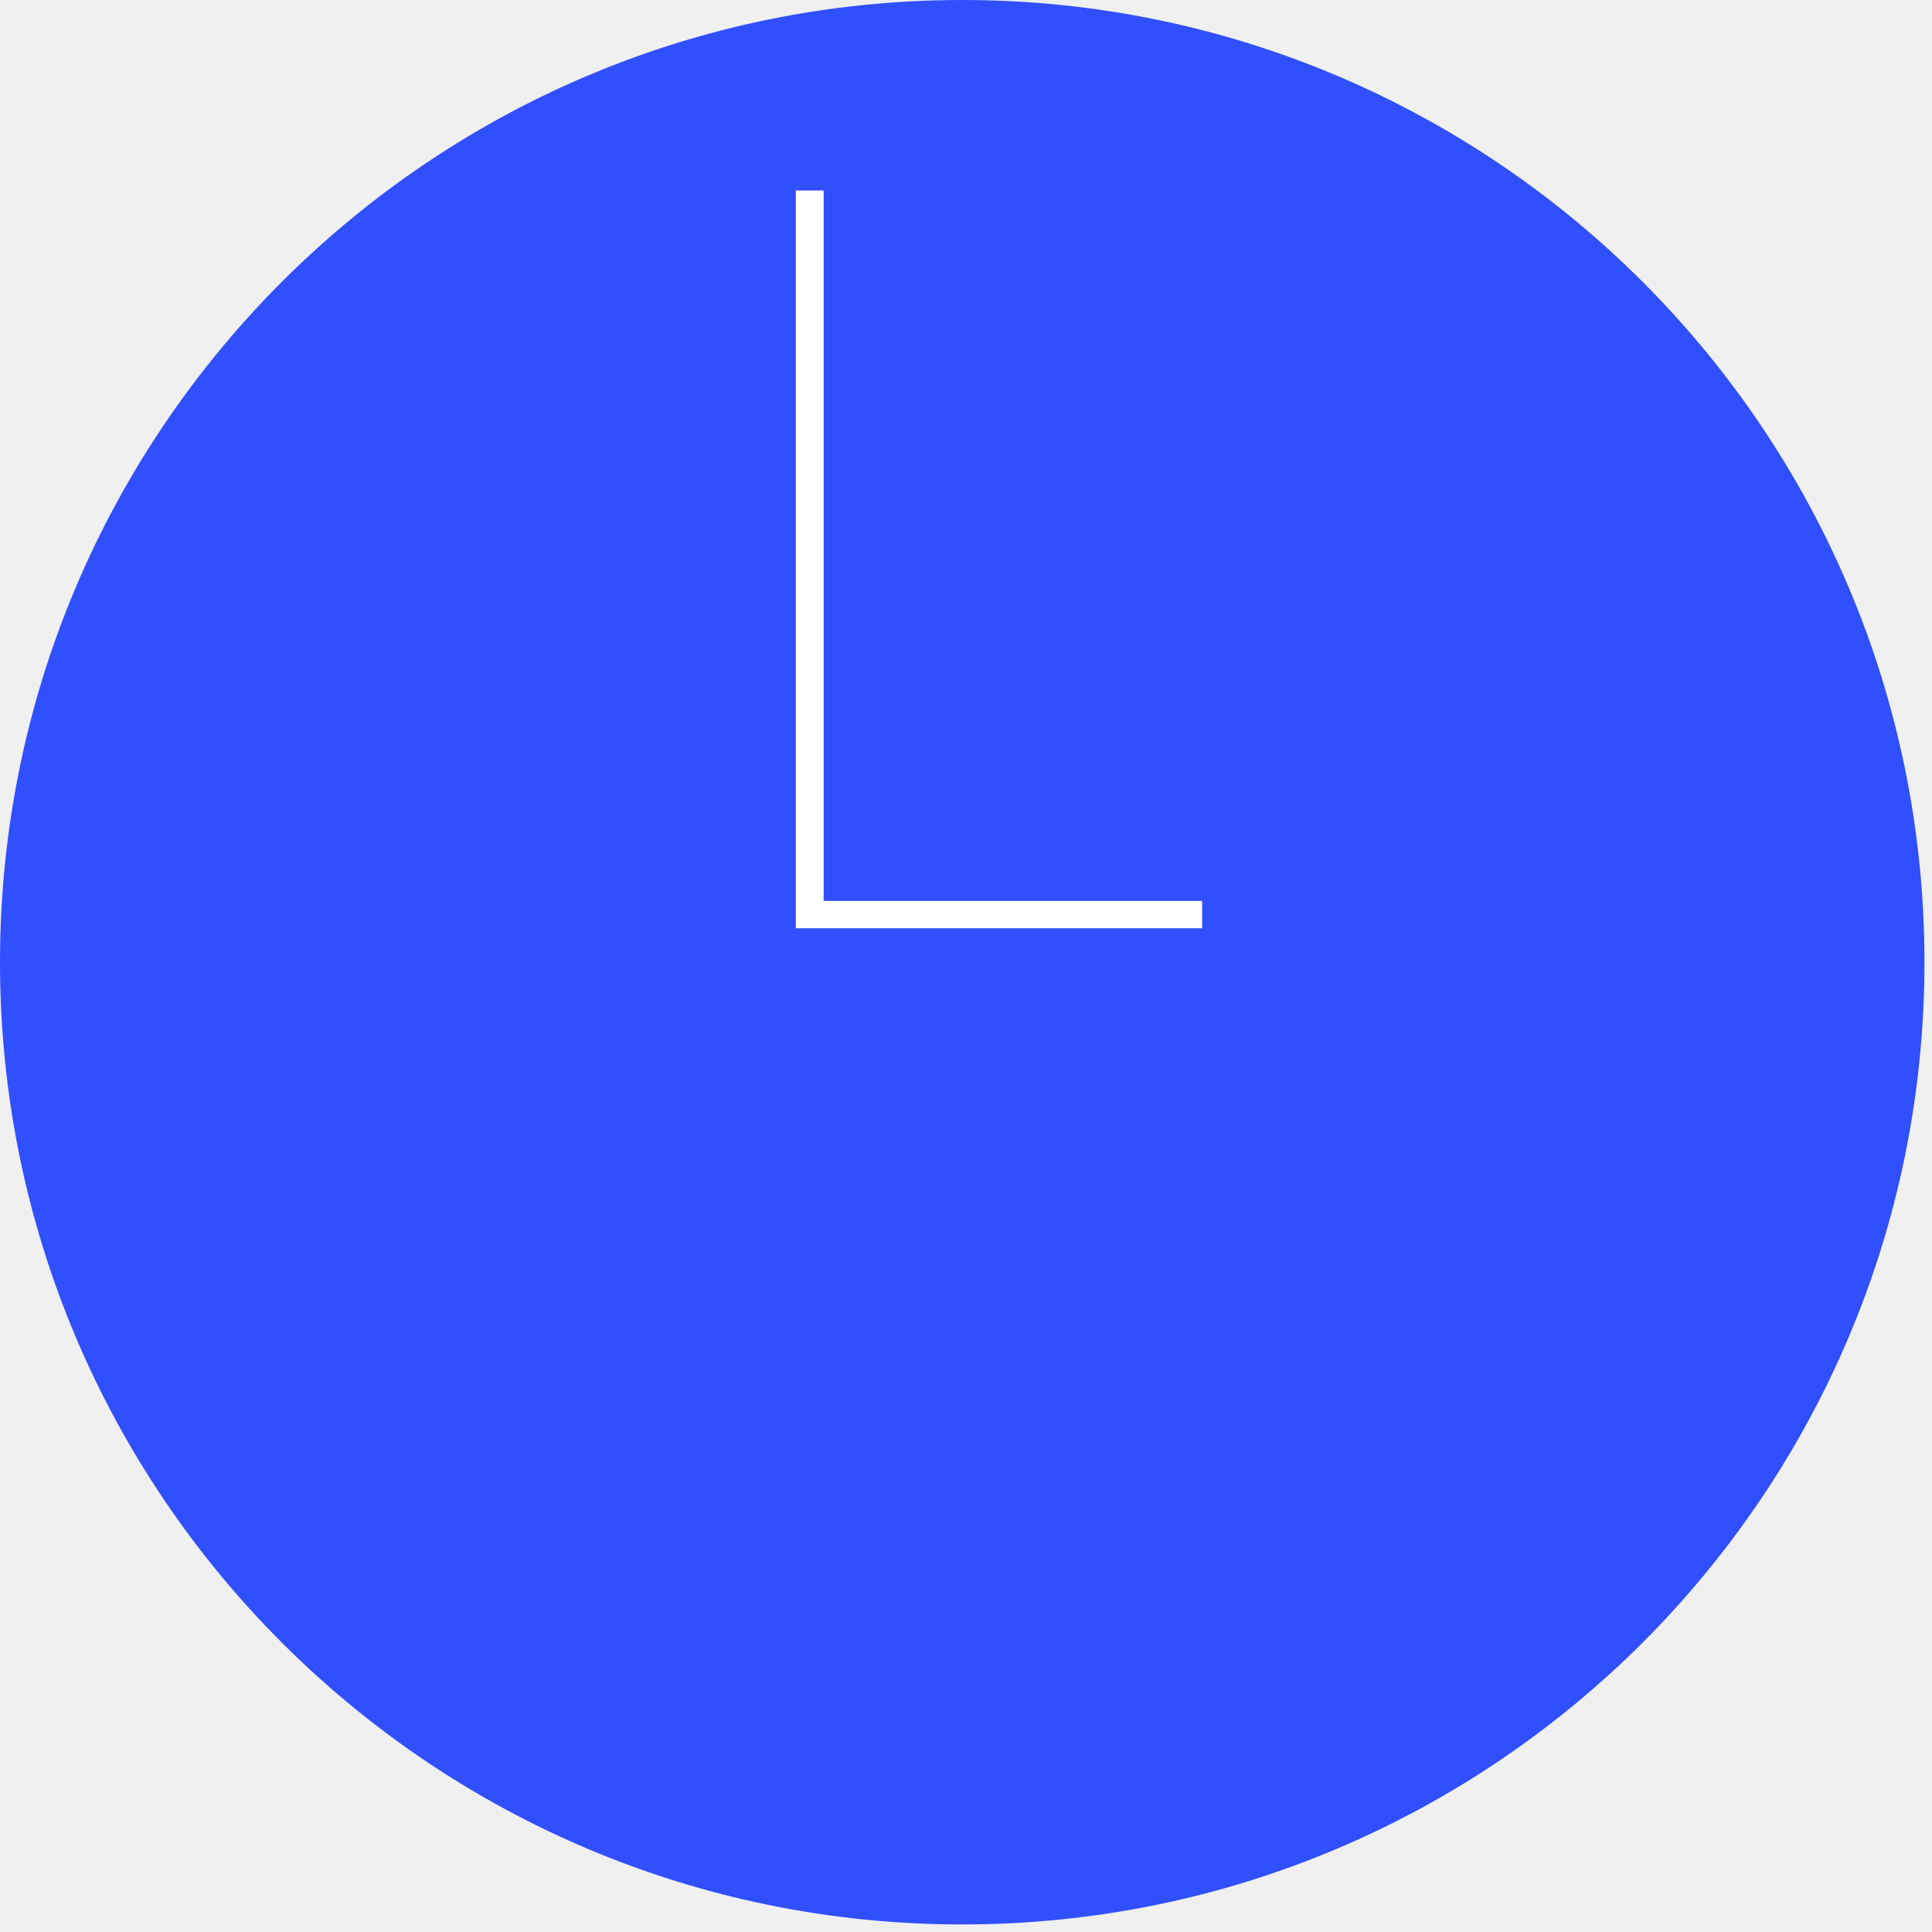
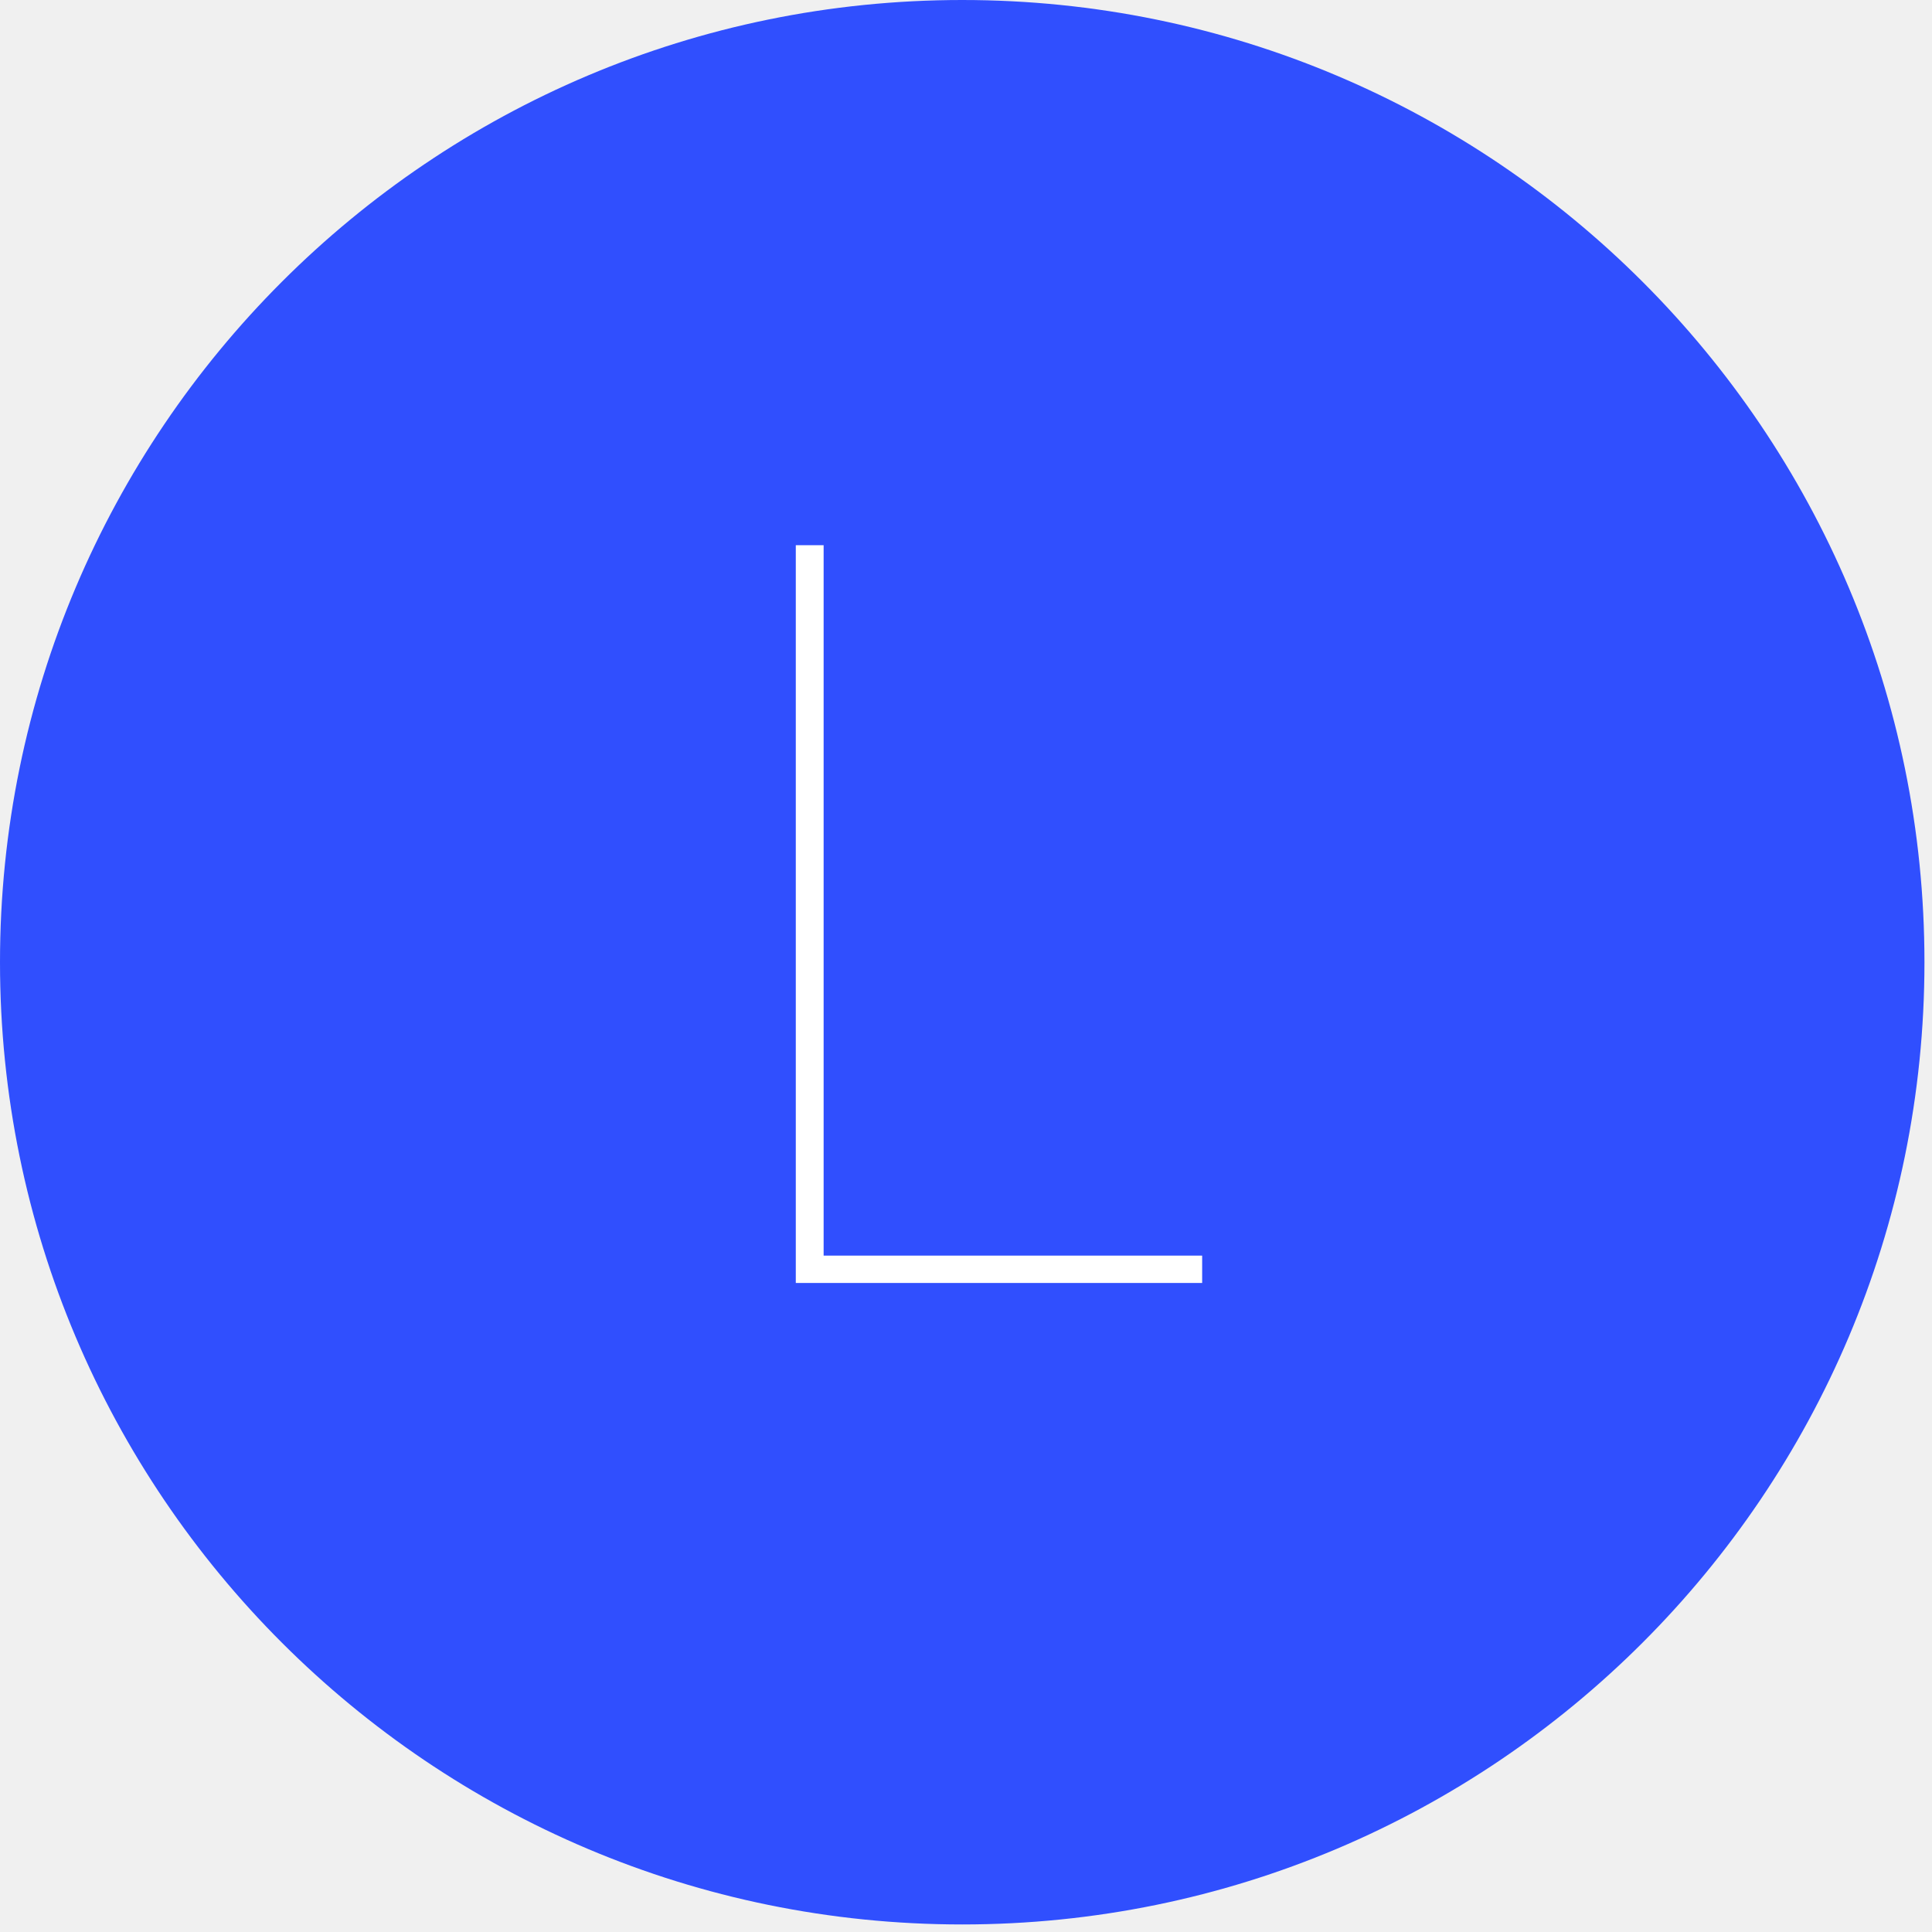
<svg xmlns="http://www.w3.org/2000/svg" width="532" height="532" viewBox="0 0 512 512">
  <circle cx="255" cy="255" r="255" fill="#304ffe" />
-   <text x="255" y="246" alignment-baseline="central" text-anchor="middle" fill="#fff" font-size="275" font-weight="100" font-family="Roboto">L</text>
+   <text x="255" y="230" dy=".4em" text-anchor="middle" fill="#fff" font-size="275" font-weight="100" font-family="Roboto">L</text>
</svg>
